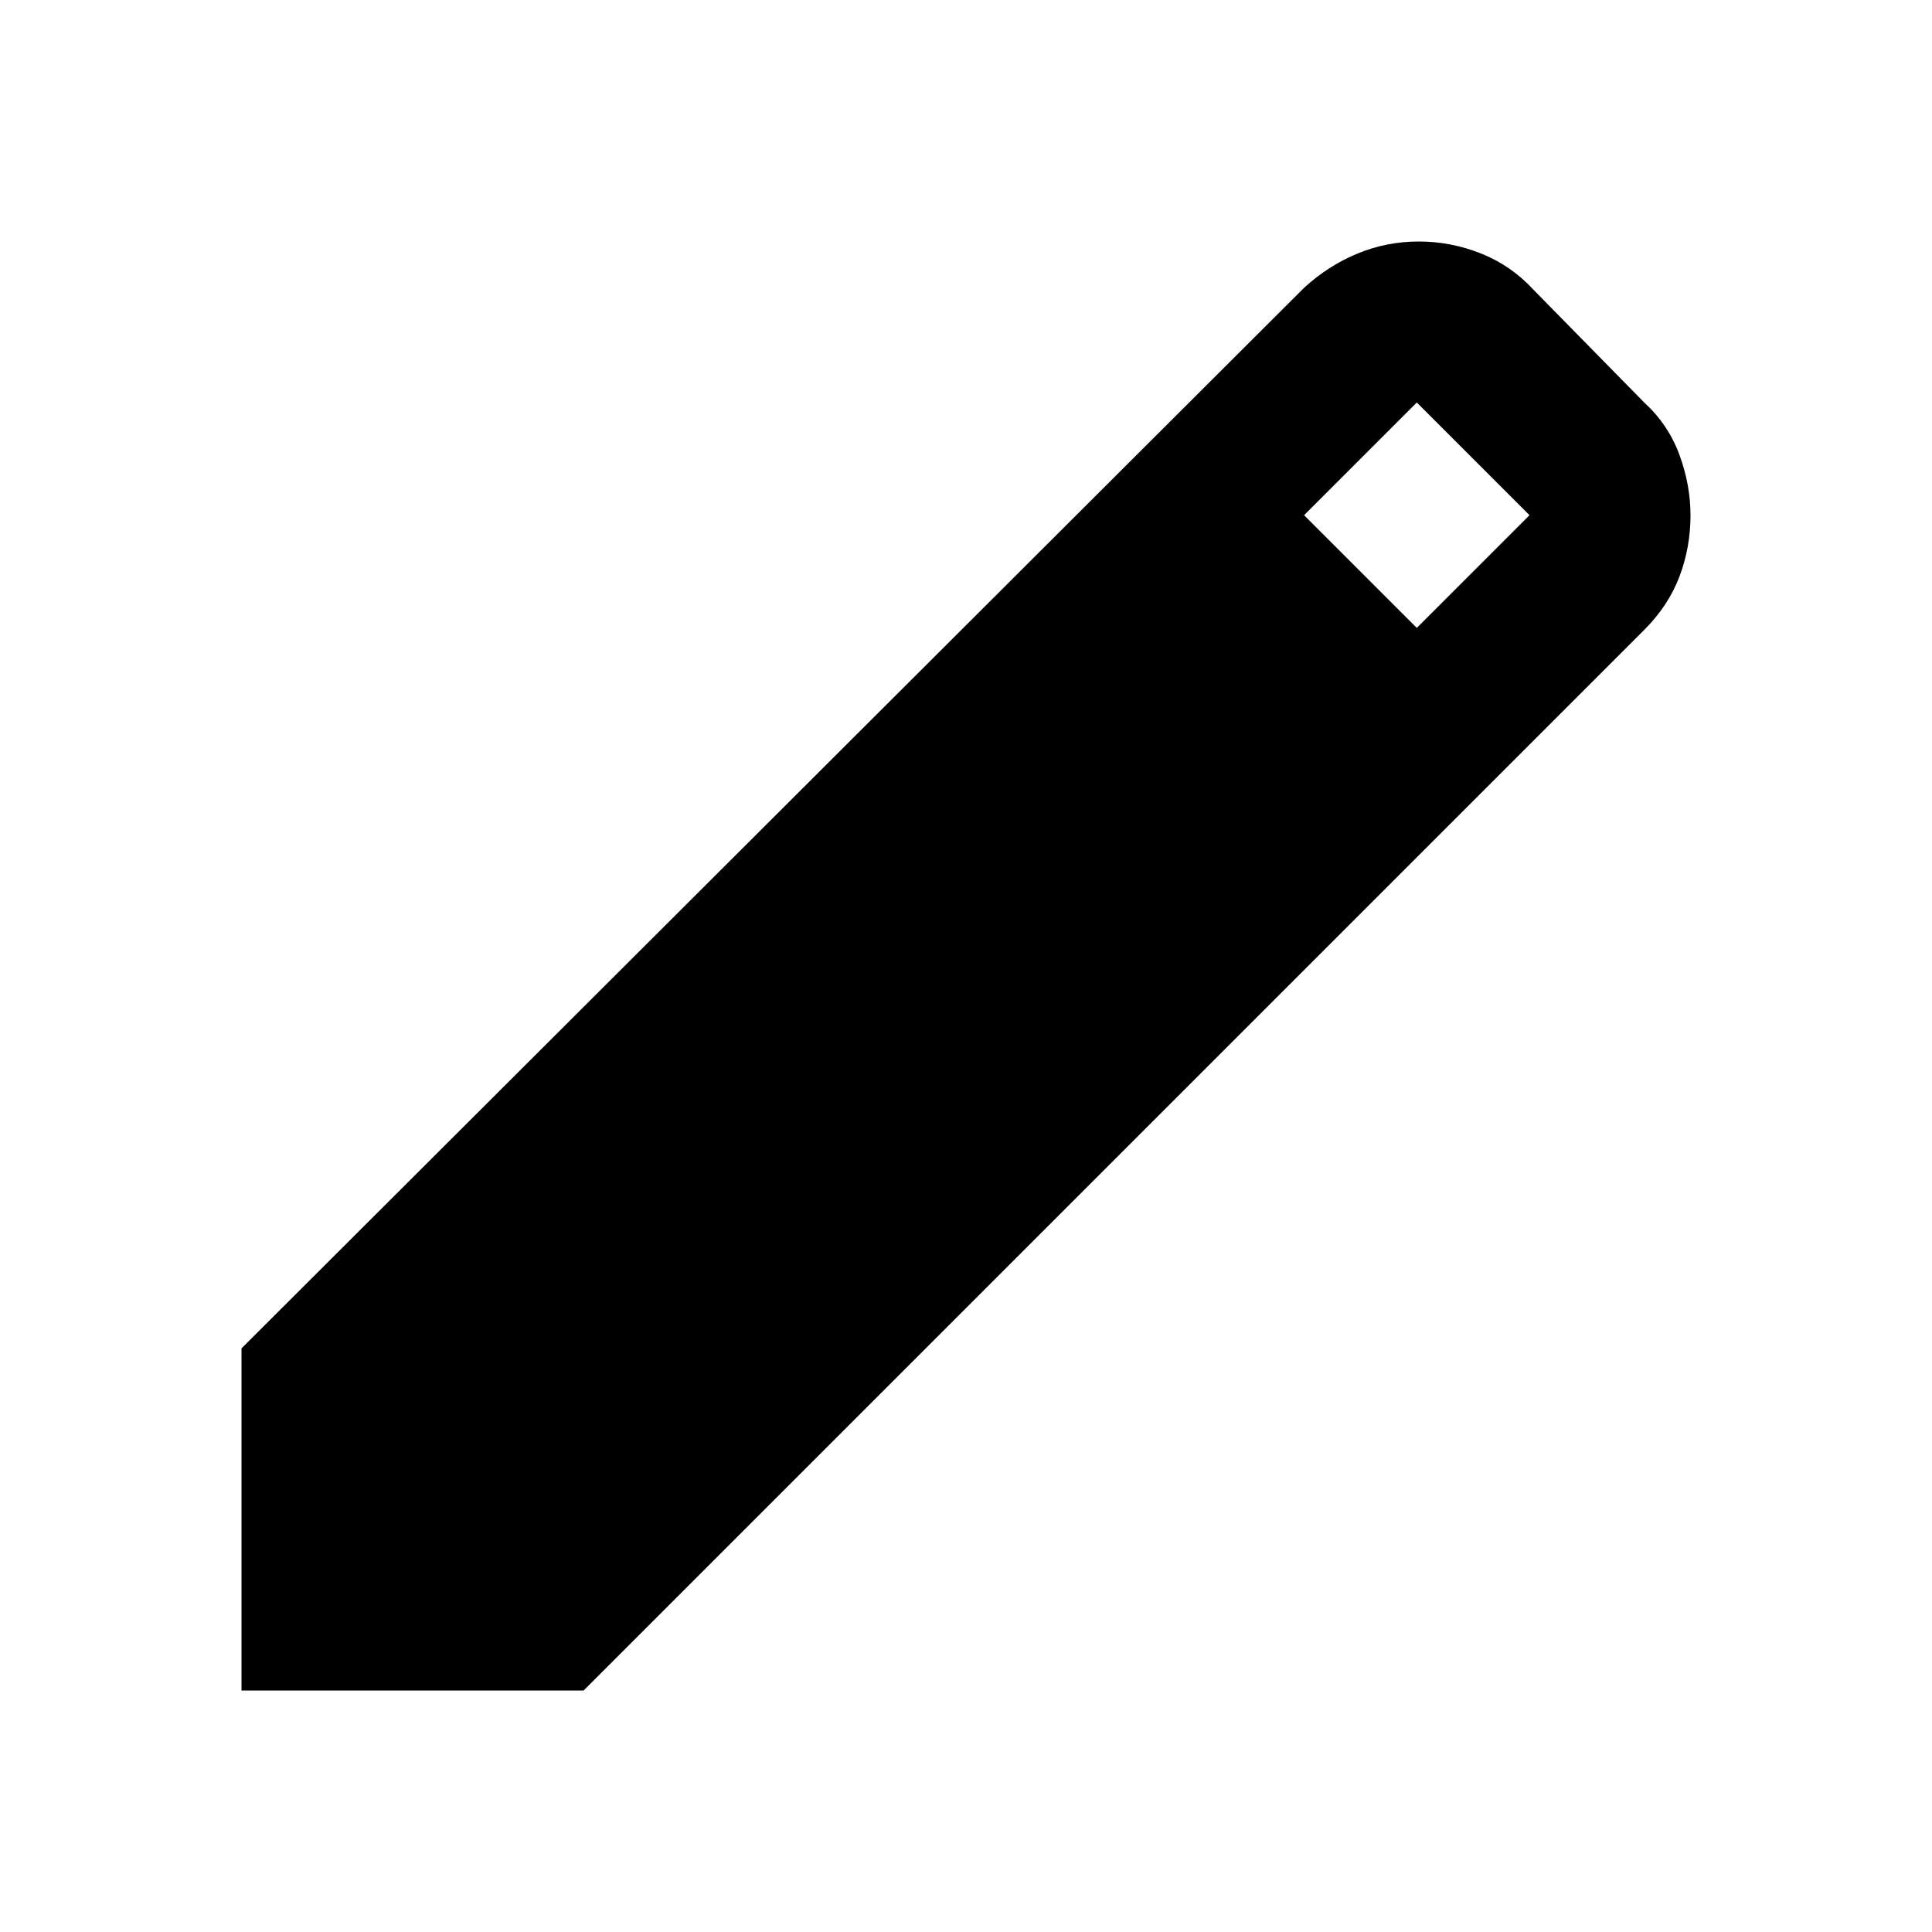
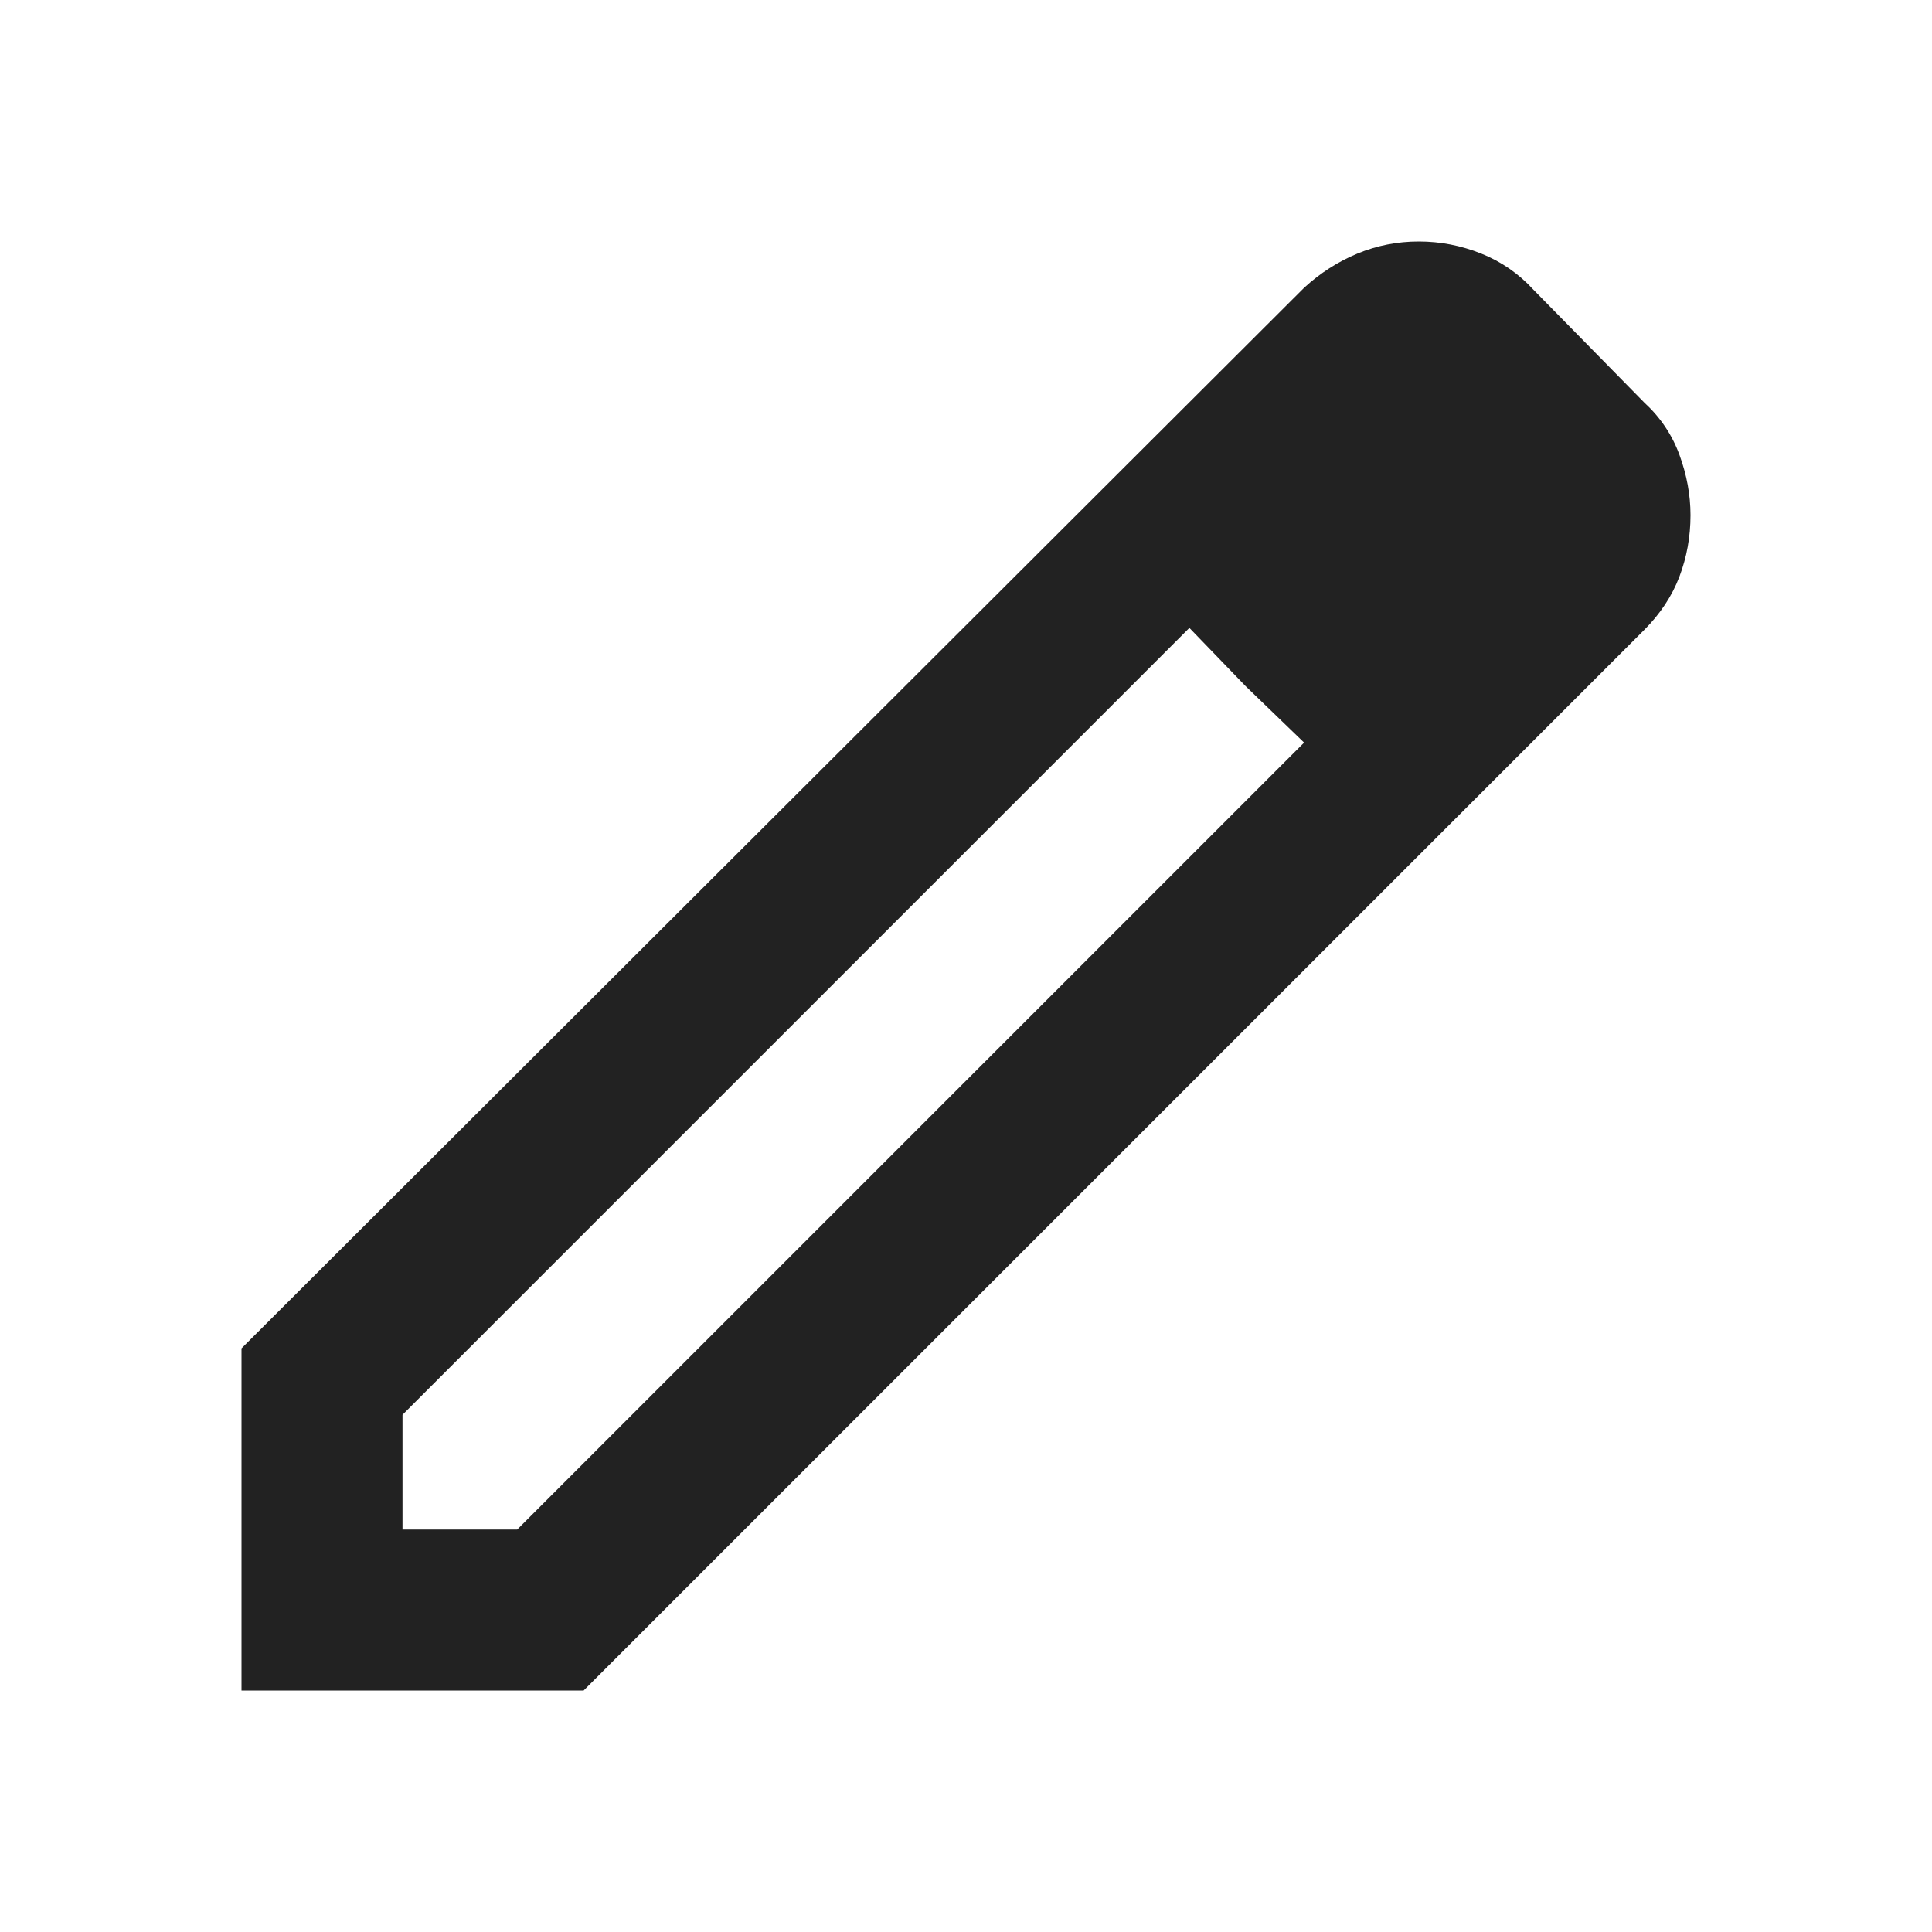
- <svg xmlns="http://www.w3.org/2000/svg" height="24px" viewBox="0 -960 960 960" width="24px" fill="#000000">
-   <path d="M120-120v-170l528-527q12-11 26.5-17t30.5-6q16 0 31 6t26 18l55 56q12 11 17.5 26t5.5 30q0 16-5.5 30.5T817-647L290-120H120Zm584-528 56-56-56-56-56 56 56 56Z" />
+ <svg xmlns="http://www.w3.org/2000/svg" height="24px" viewBox="0 -960 960 960" width="24px" fill="#222222">
+   <path d="M200-200h57l391-391-57-57-391 391v57Zm-80 80v-170l528-527q12-11 26.5-17t30.5-6q16 0 31 6t26 18l55 56q12 11 17.5 26t5.5 30q0 16-5.5 30.5T817-647L290-120H120Zm640-584-56-56 56 56Zm-141 85-28-29 57 57-29-28Z" />
</svg>
